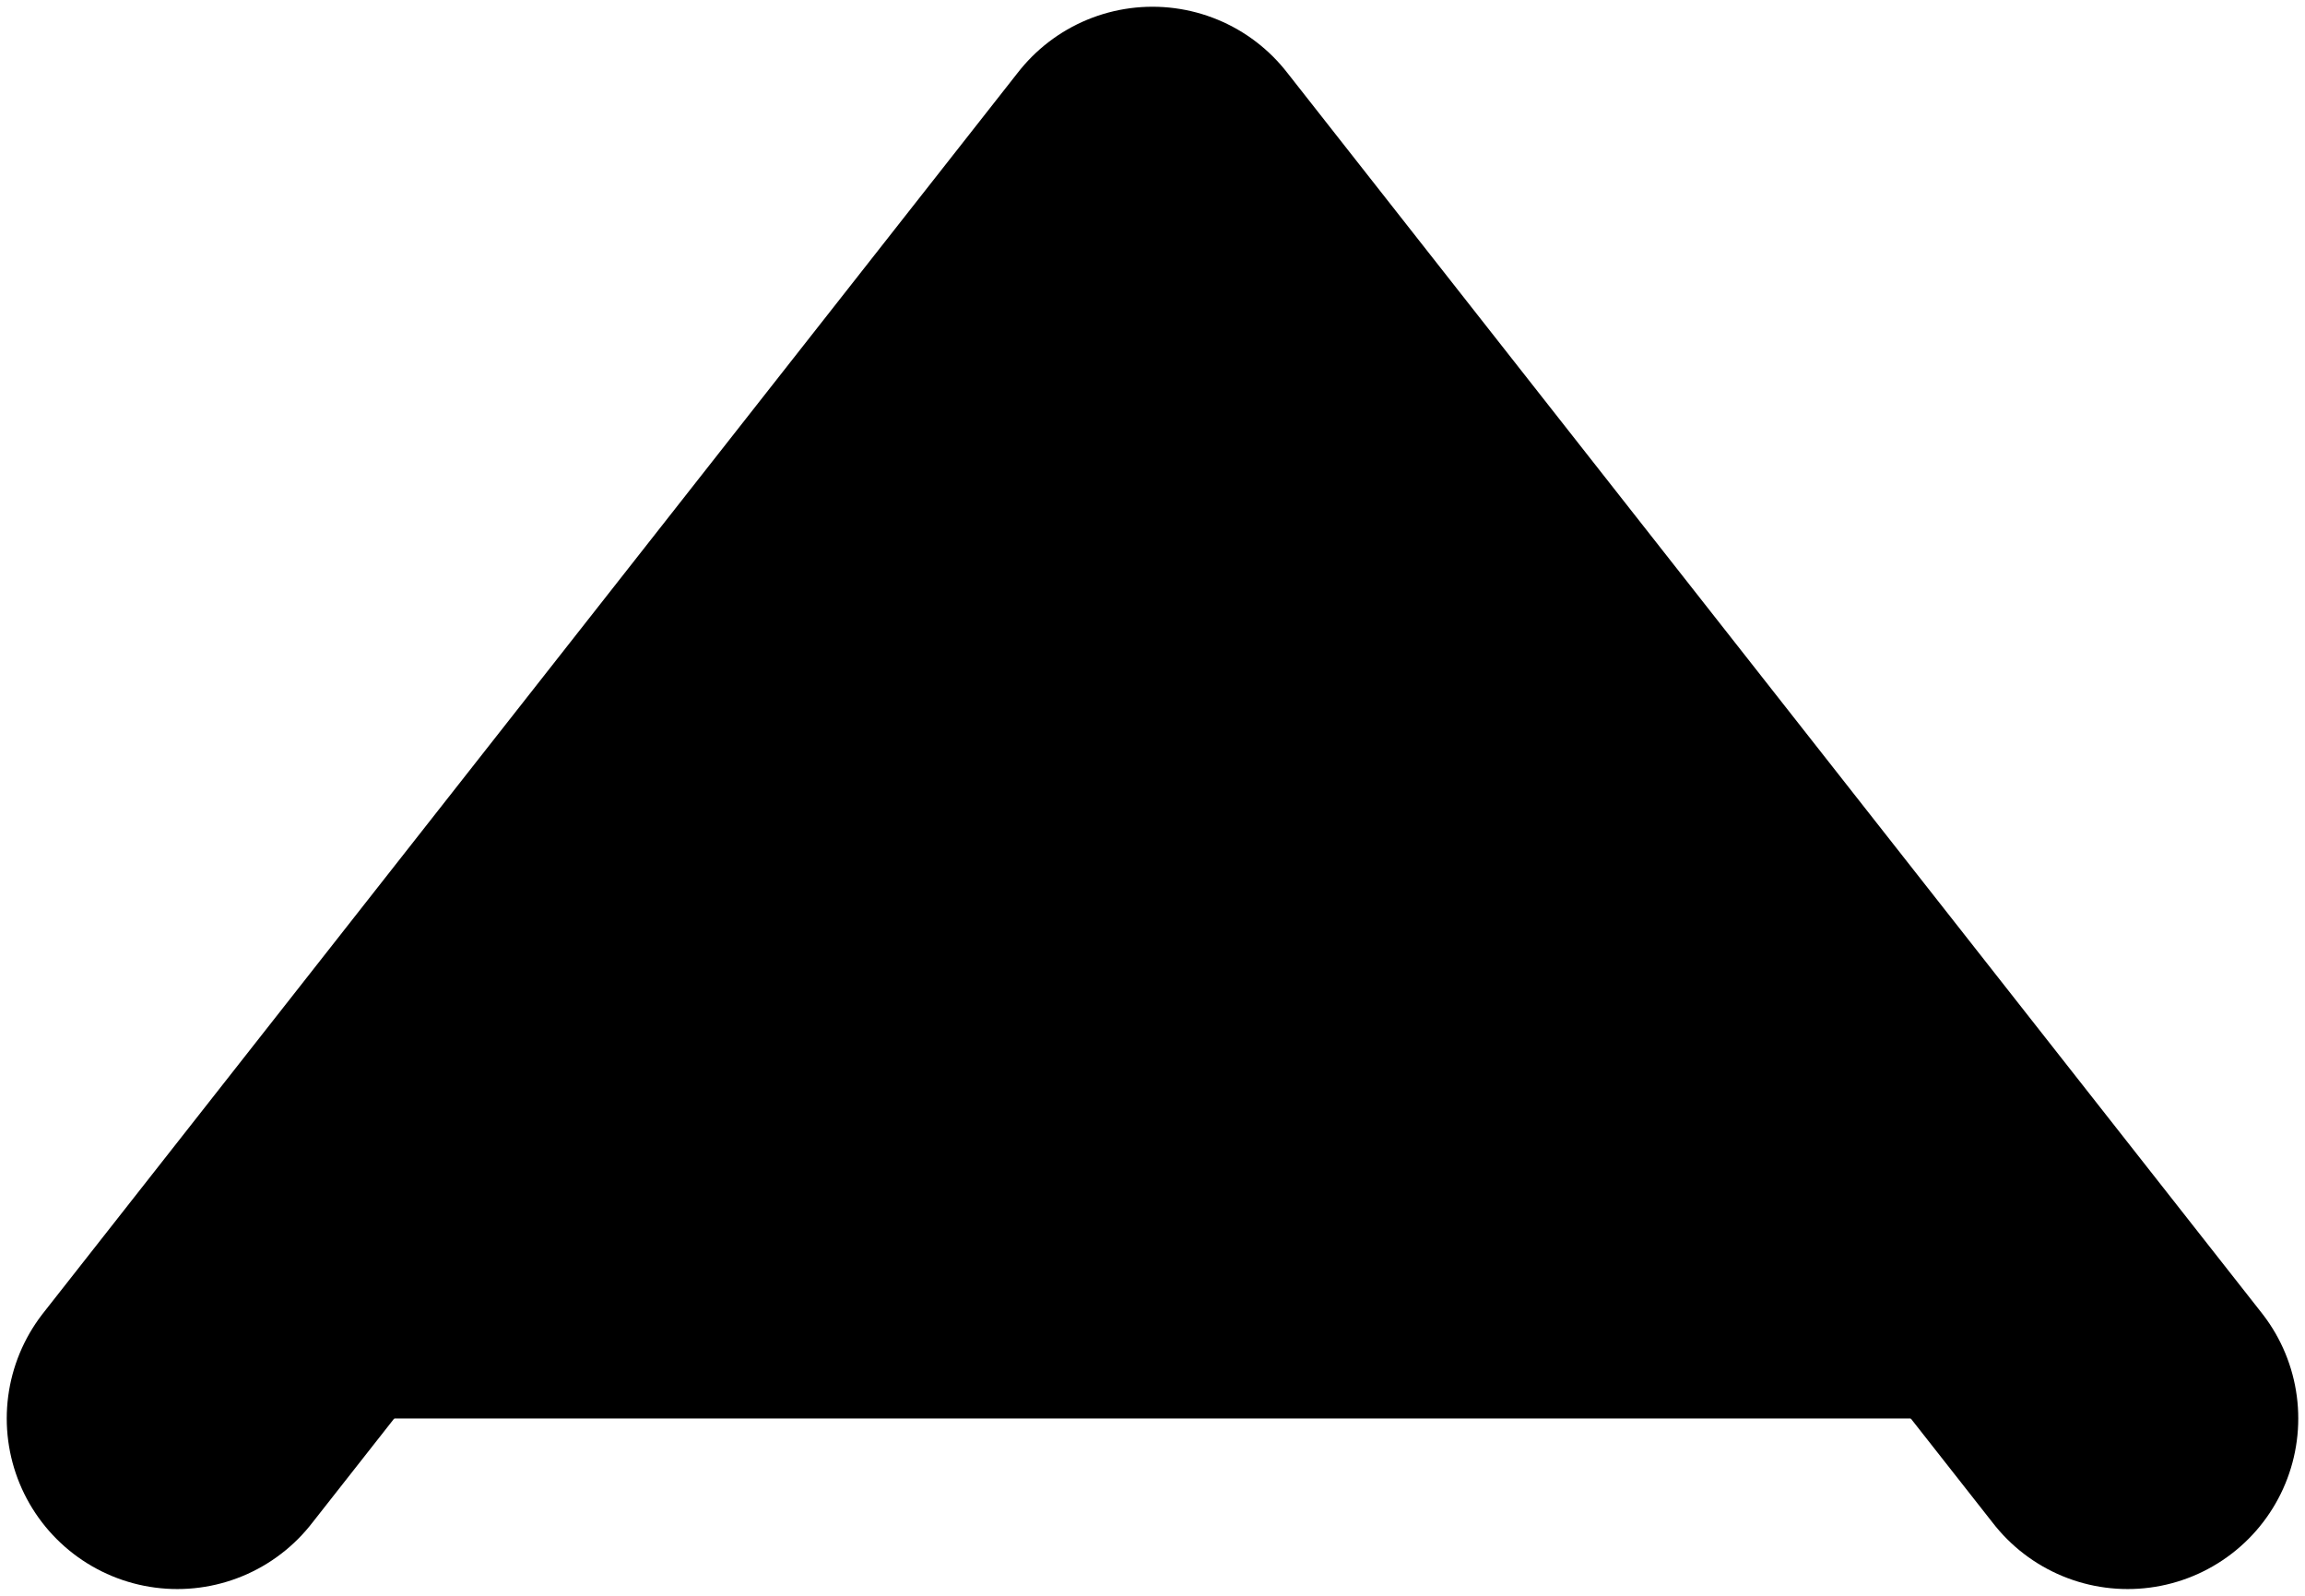
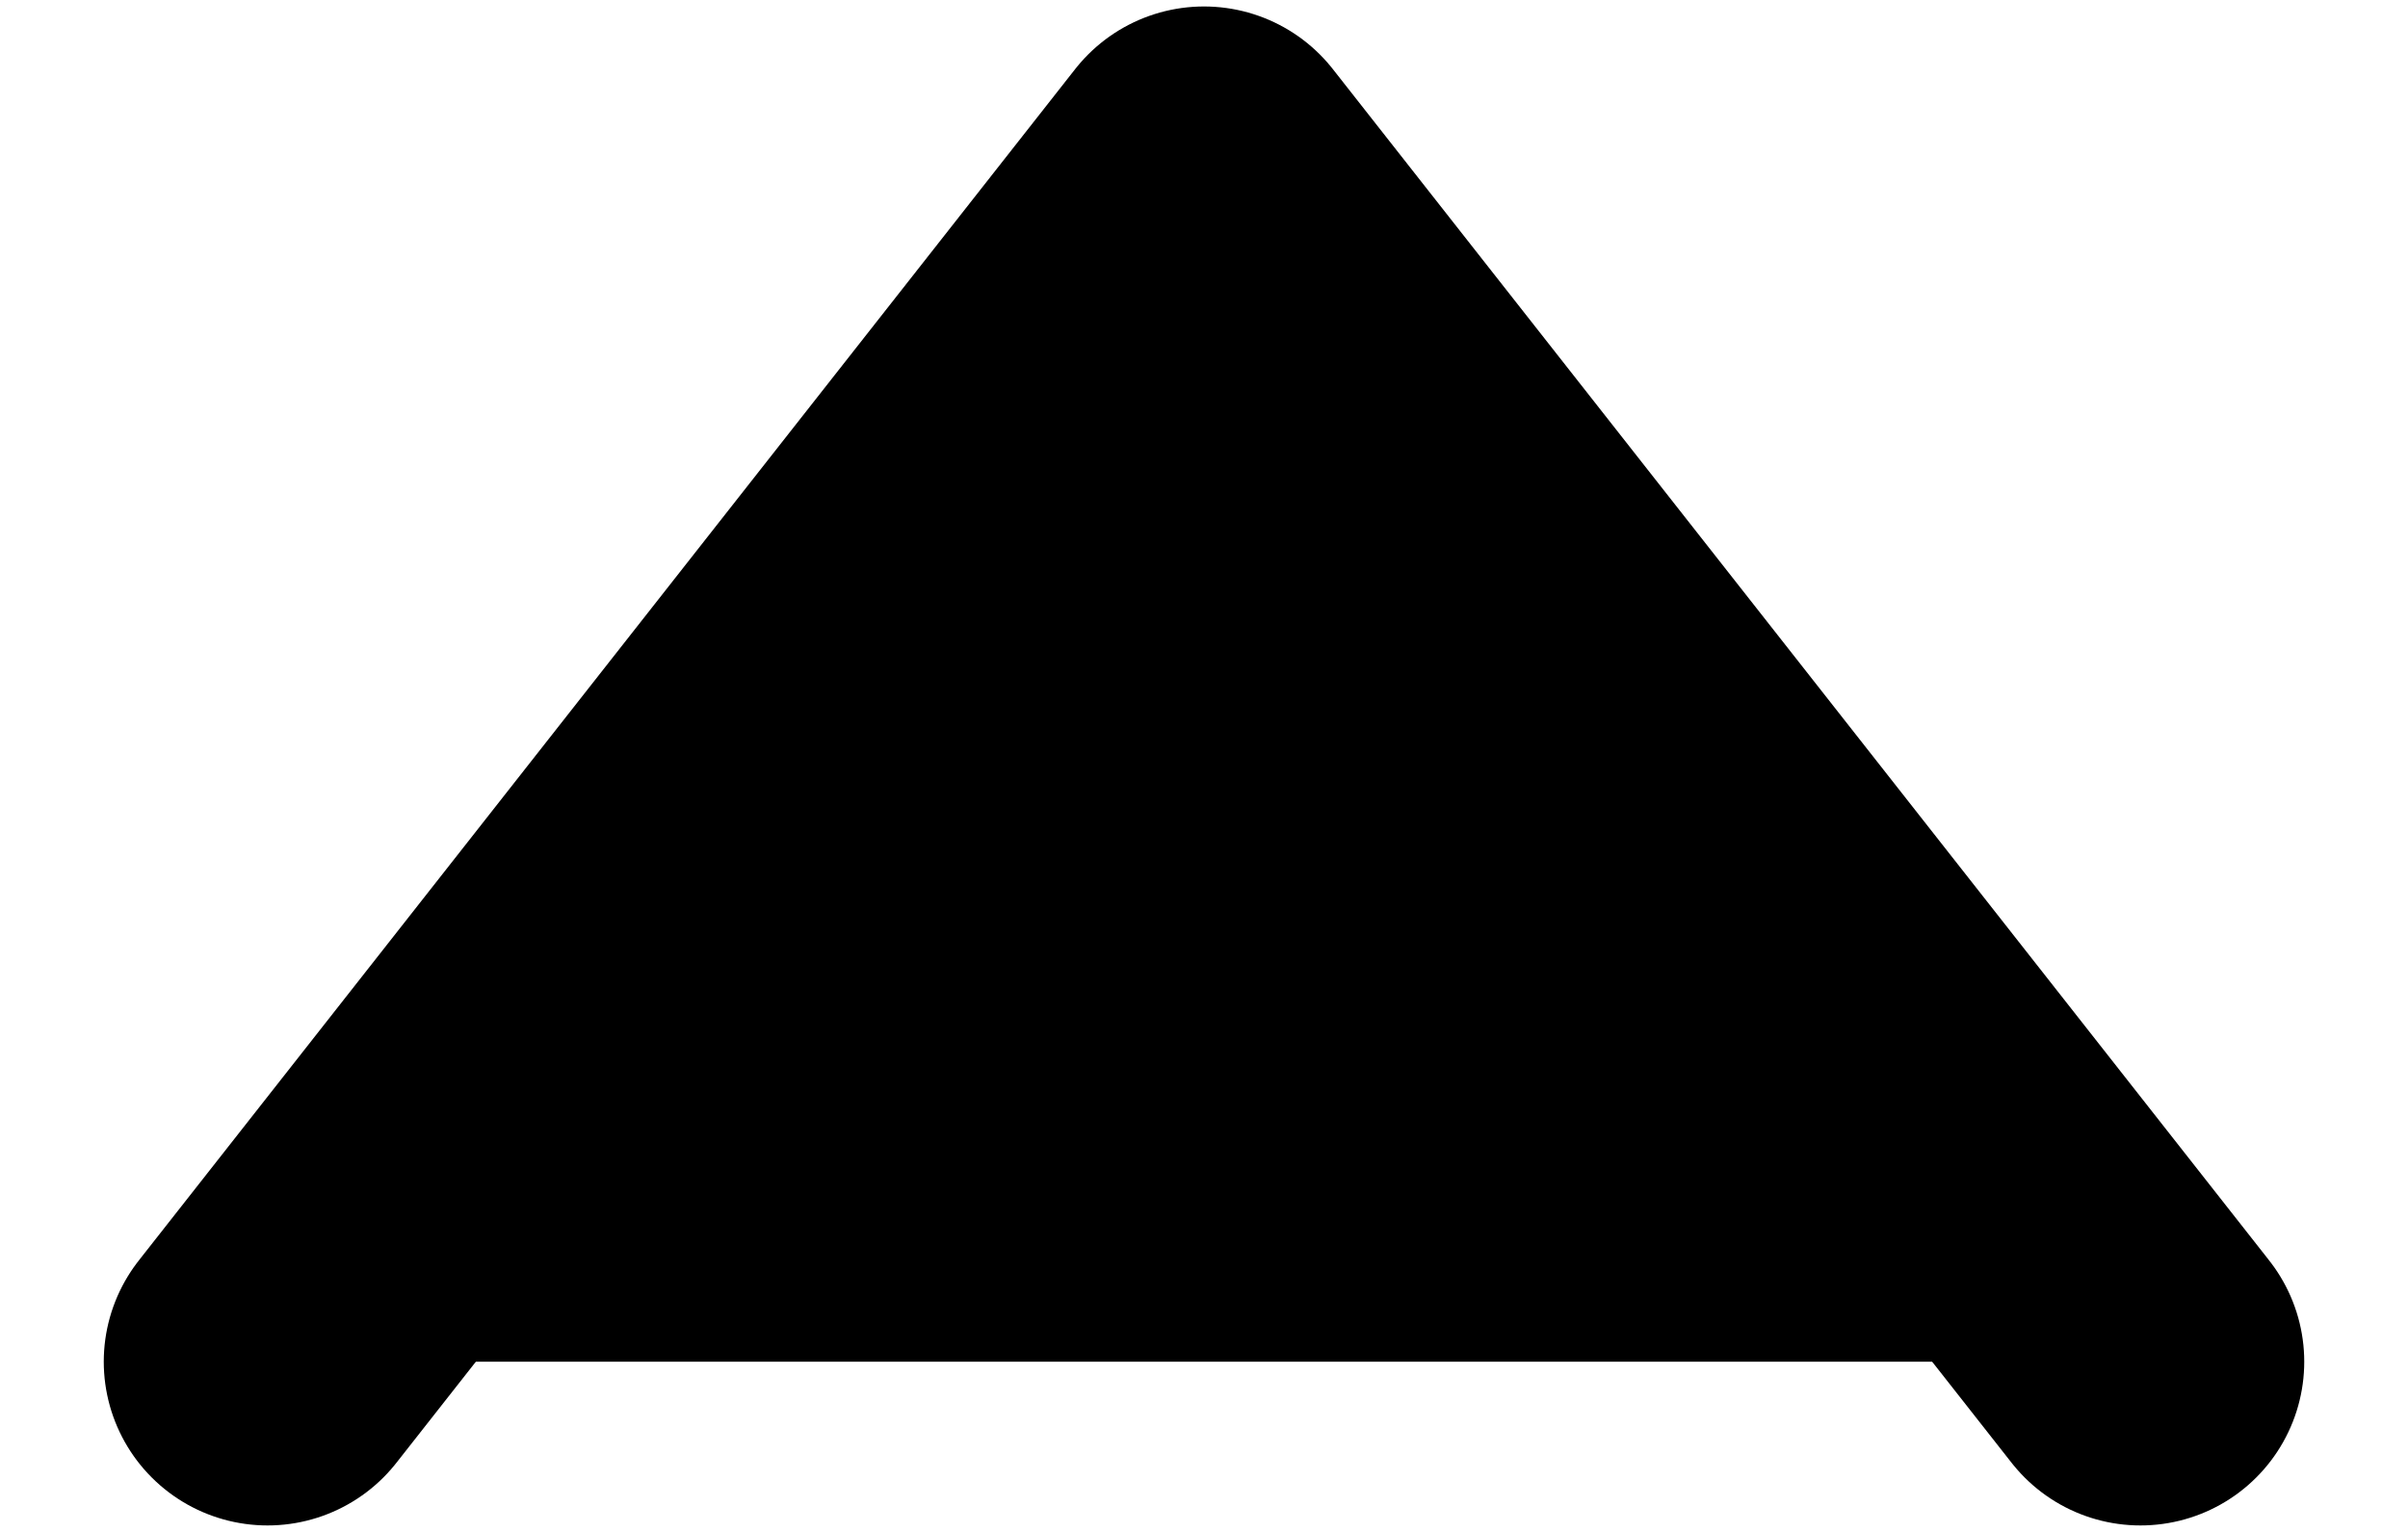
- <svg xmlns="http://www.w3.org/2000/svg" width="13" height="9" viewBox="0 0 13 9" fill="none">
+ <svg xmlns="http://www.w3.org/2000/svg" width="11" height="7" viewBox="0 0 13 9" fill="none">
  <path d="M12 8L6.5 1L1 8" fill="black" />
  <path d="M12 8L6.5 1L1 8" stroke="black" stroke-width="1.924" stroke-linecap="round" stroke-linejoin="round" />
</svg>
